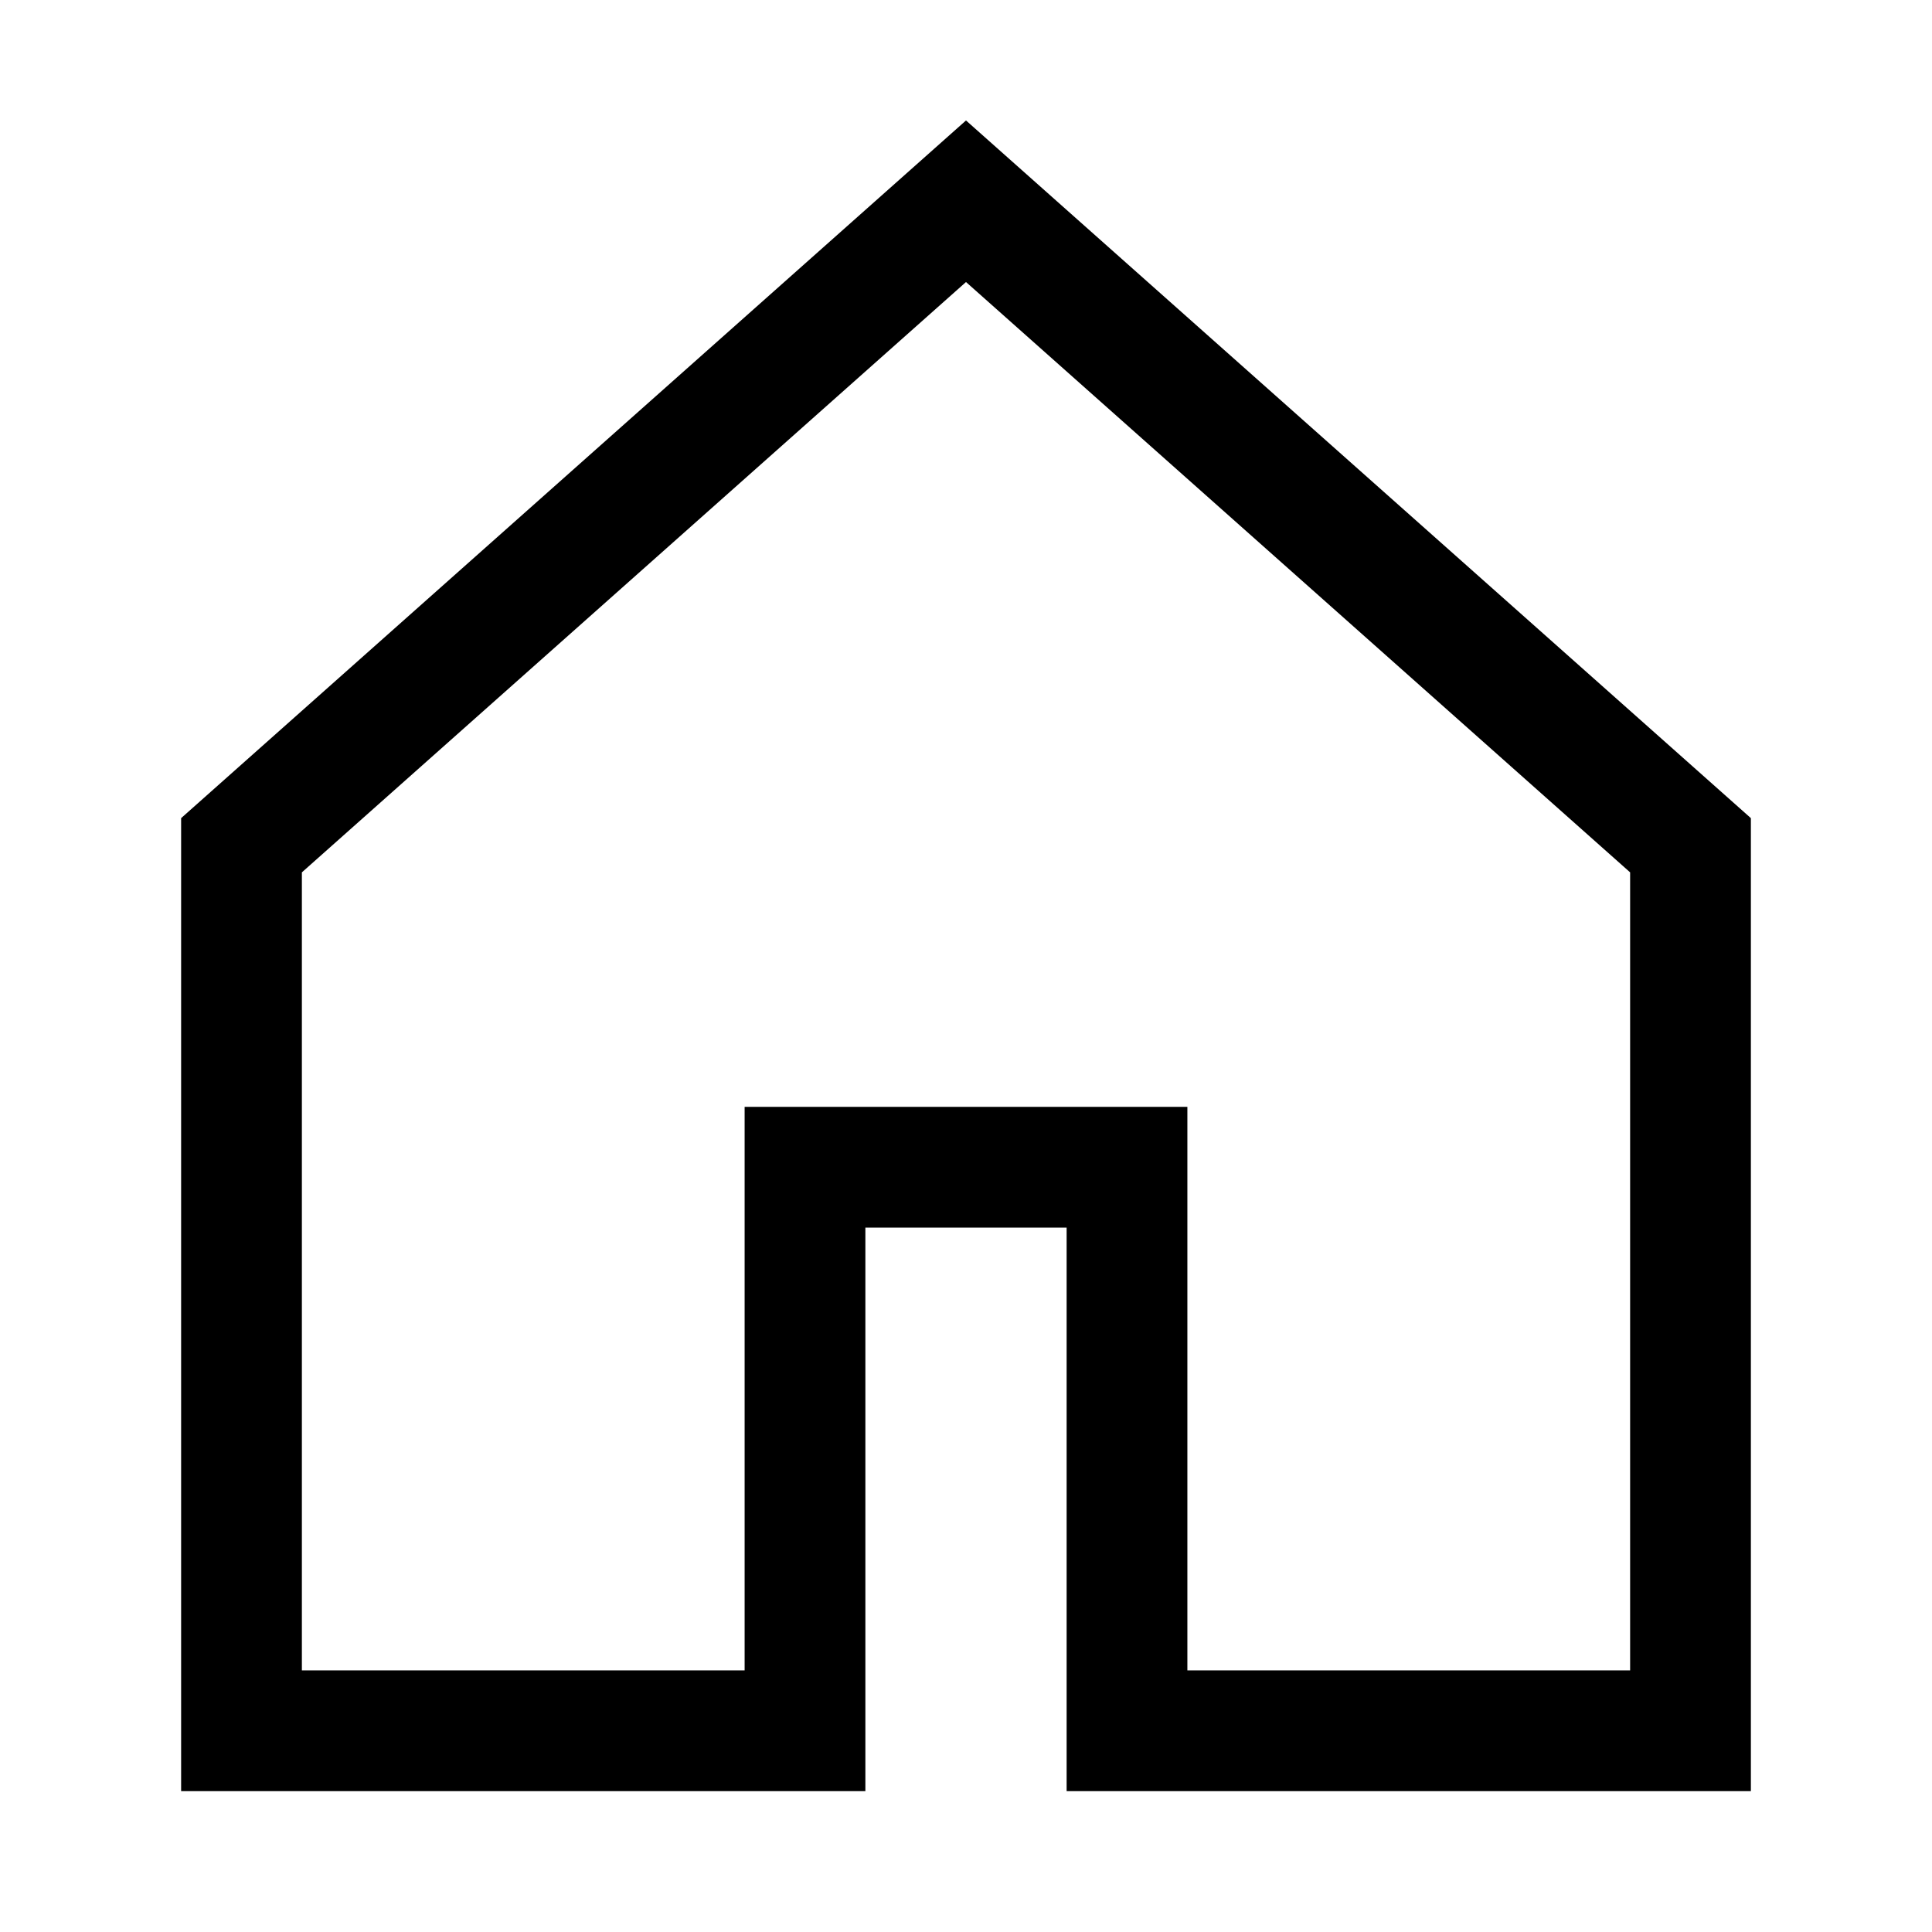
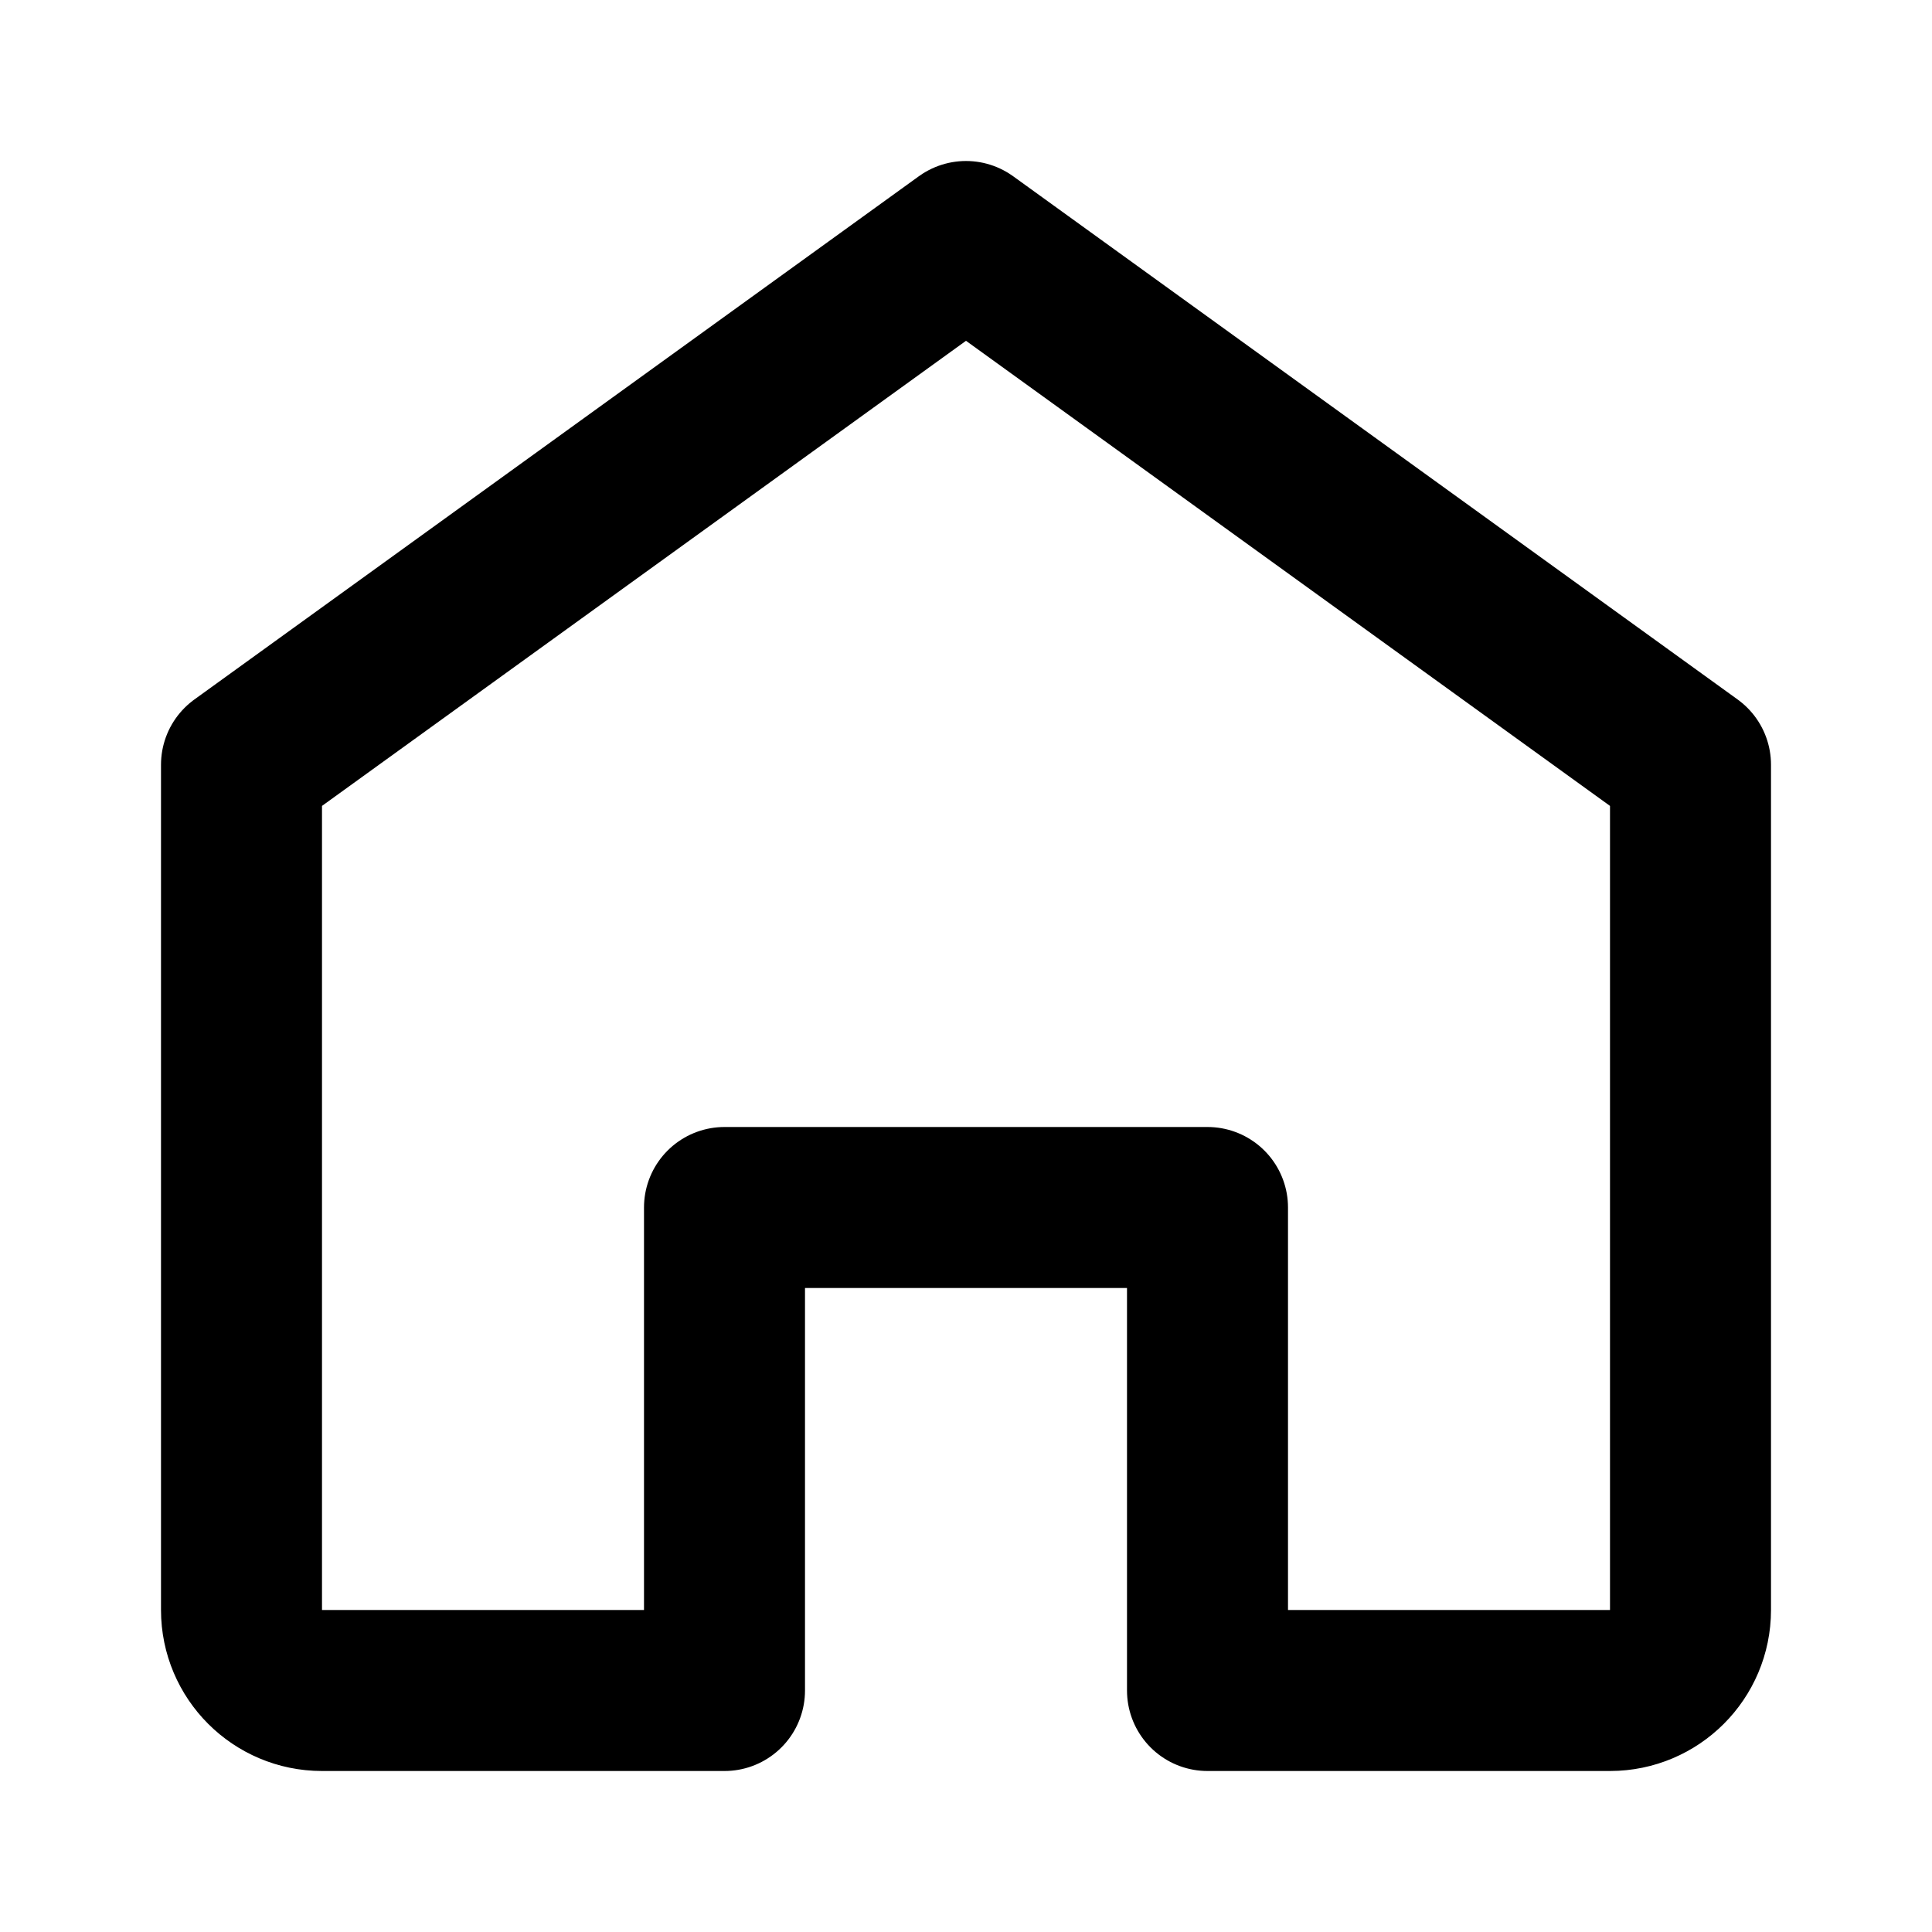
- <svg xmlns="http://www.w3.org/2000/svg" viewBox="0 0 24 24" width="24" height="24">
-   <path d="M12 2.5L3 10.5V21.5H10V14.5H14V21.5H21V10.5L12 2.5Z" fill="none" stroke="black" stroke-width="1.5" />
+ <svg xmlns="http://www.w3.org/2000/svg" width="24" height="24" viewBox="0 0 24 24" fill="none">
+   <path d="M3 9.5L12 3L21 9.5V20C21 20.552 20.552 21 20 21H15V15H9V21H4C3.448 21 3 20.552 3 20V9.5Z" stroke="#000000" stroke-width="2" stroke-linecap="round" stroke-linejoin="round" />
</svg>
